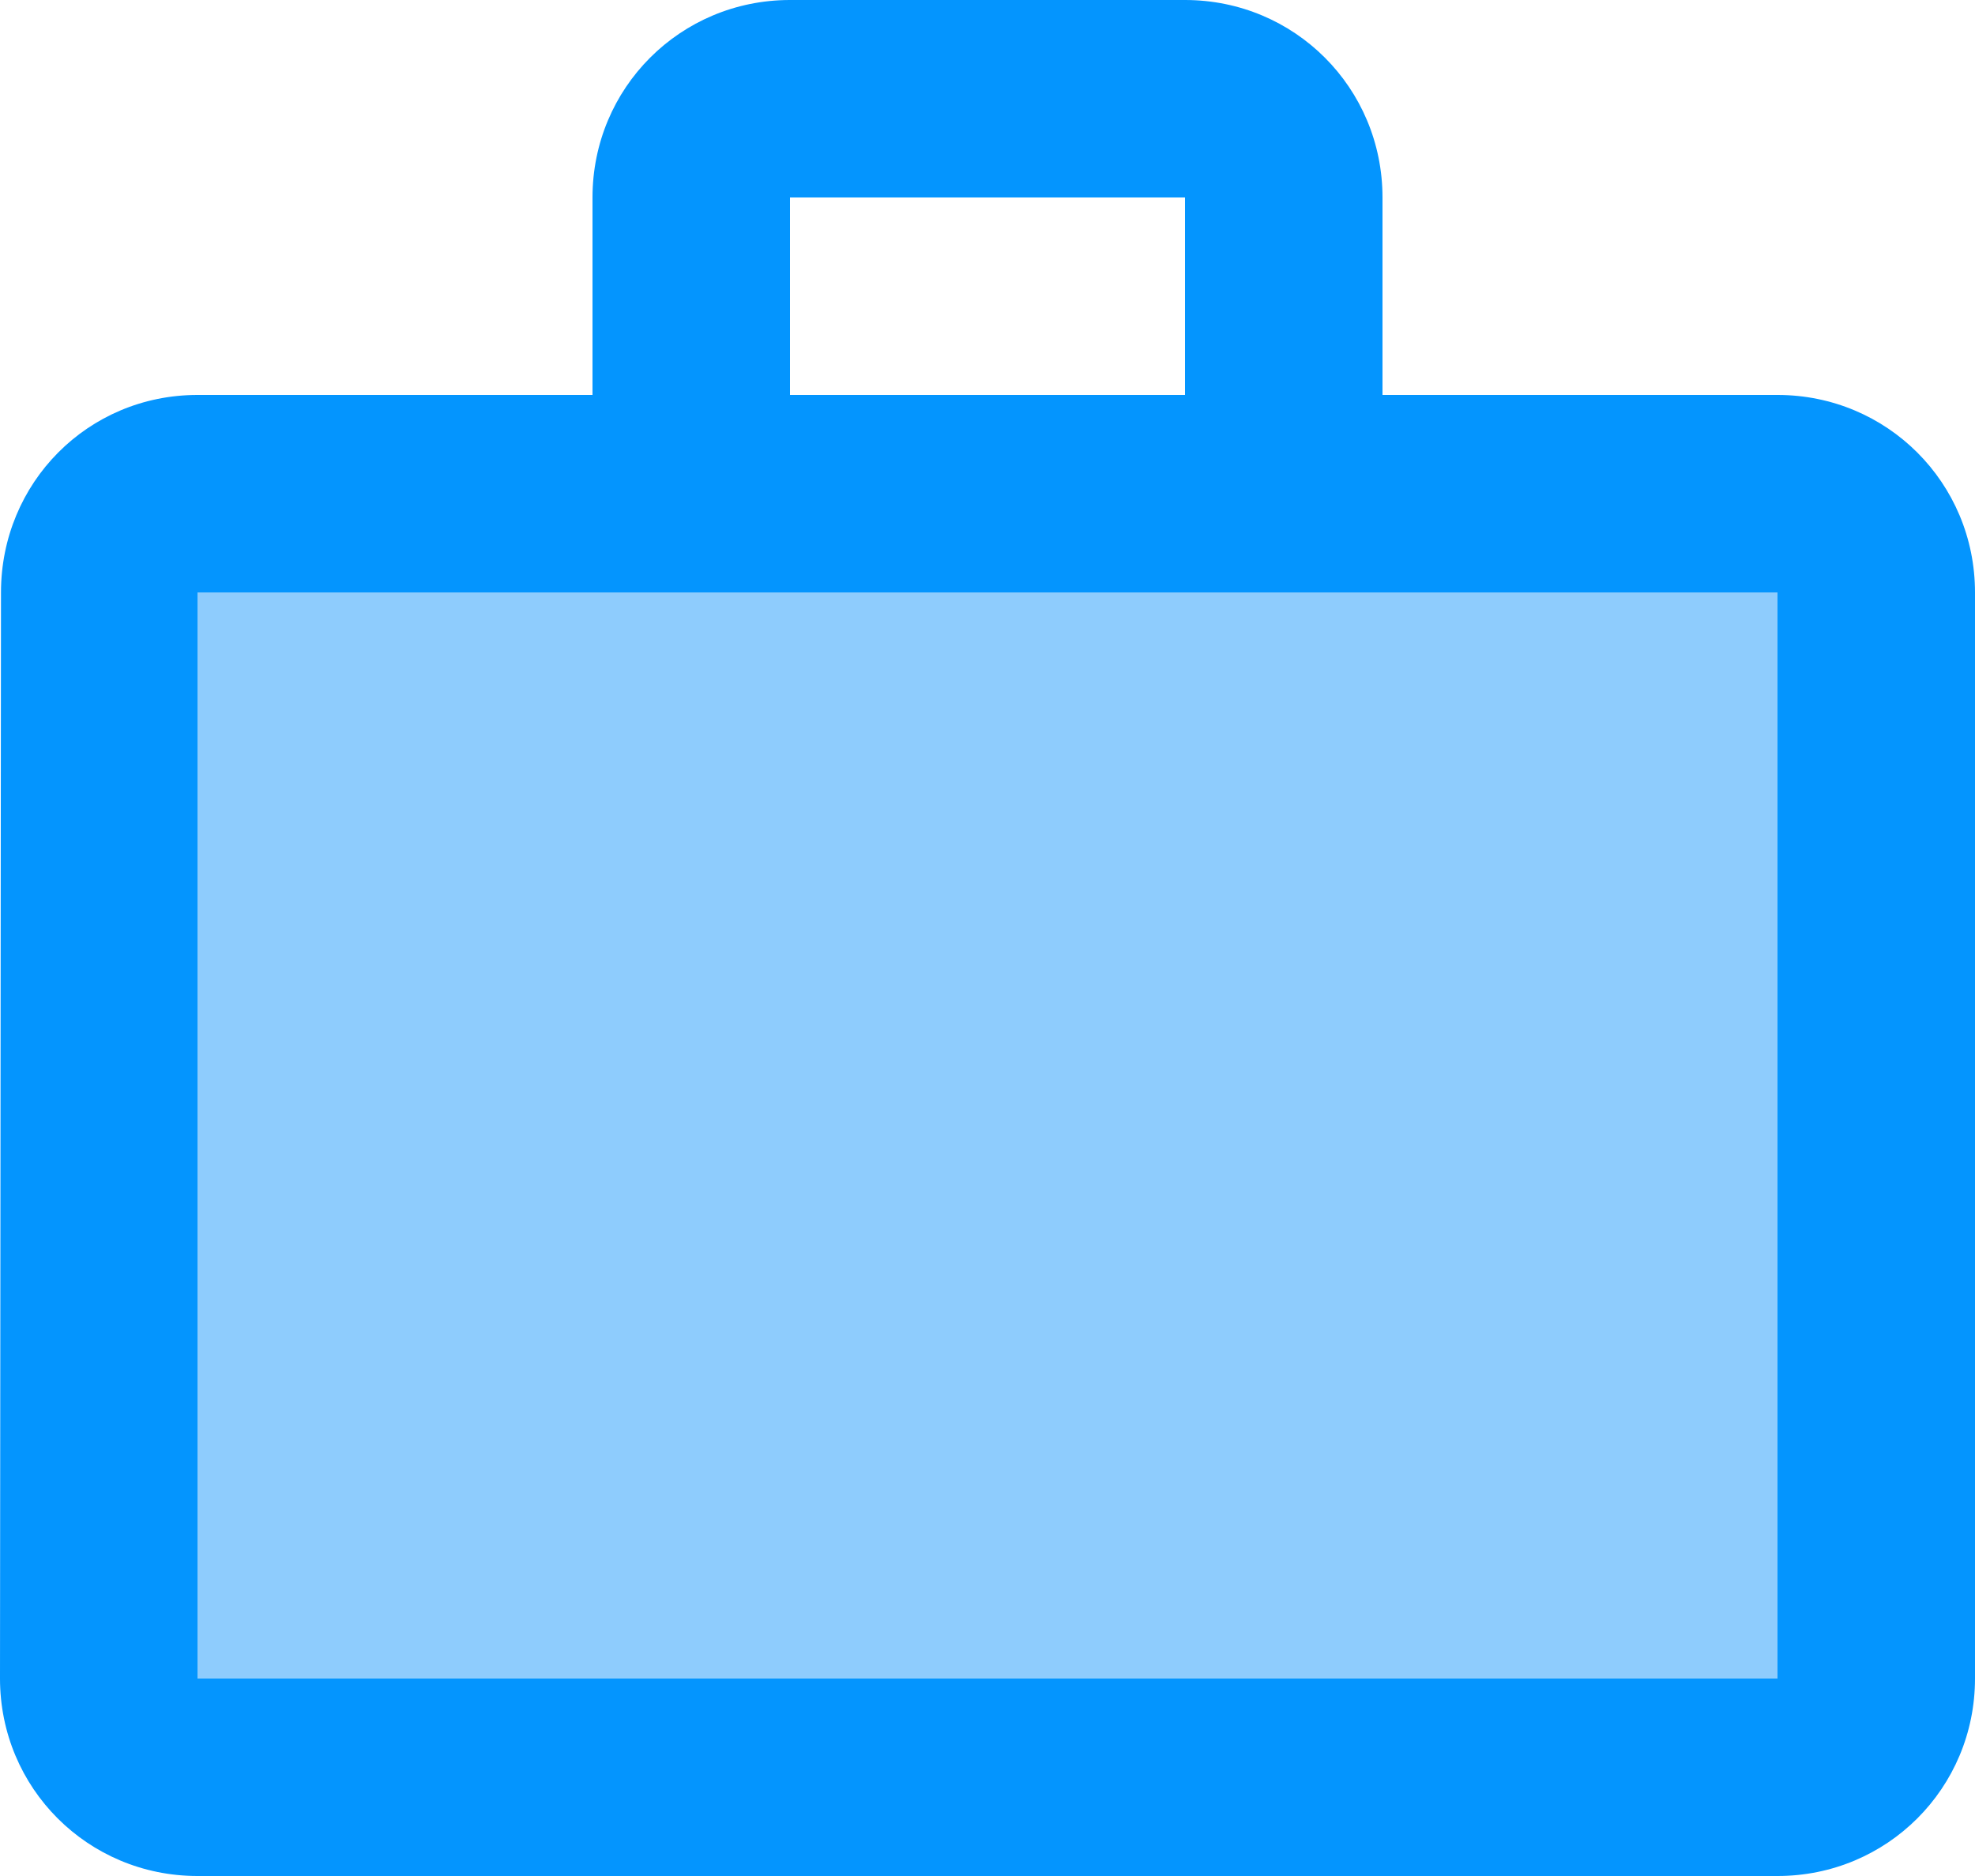
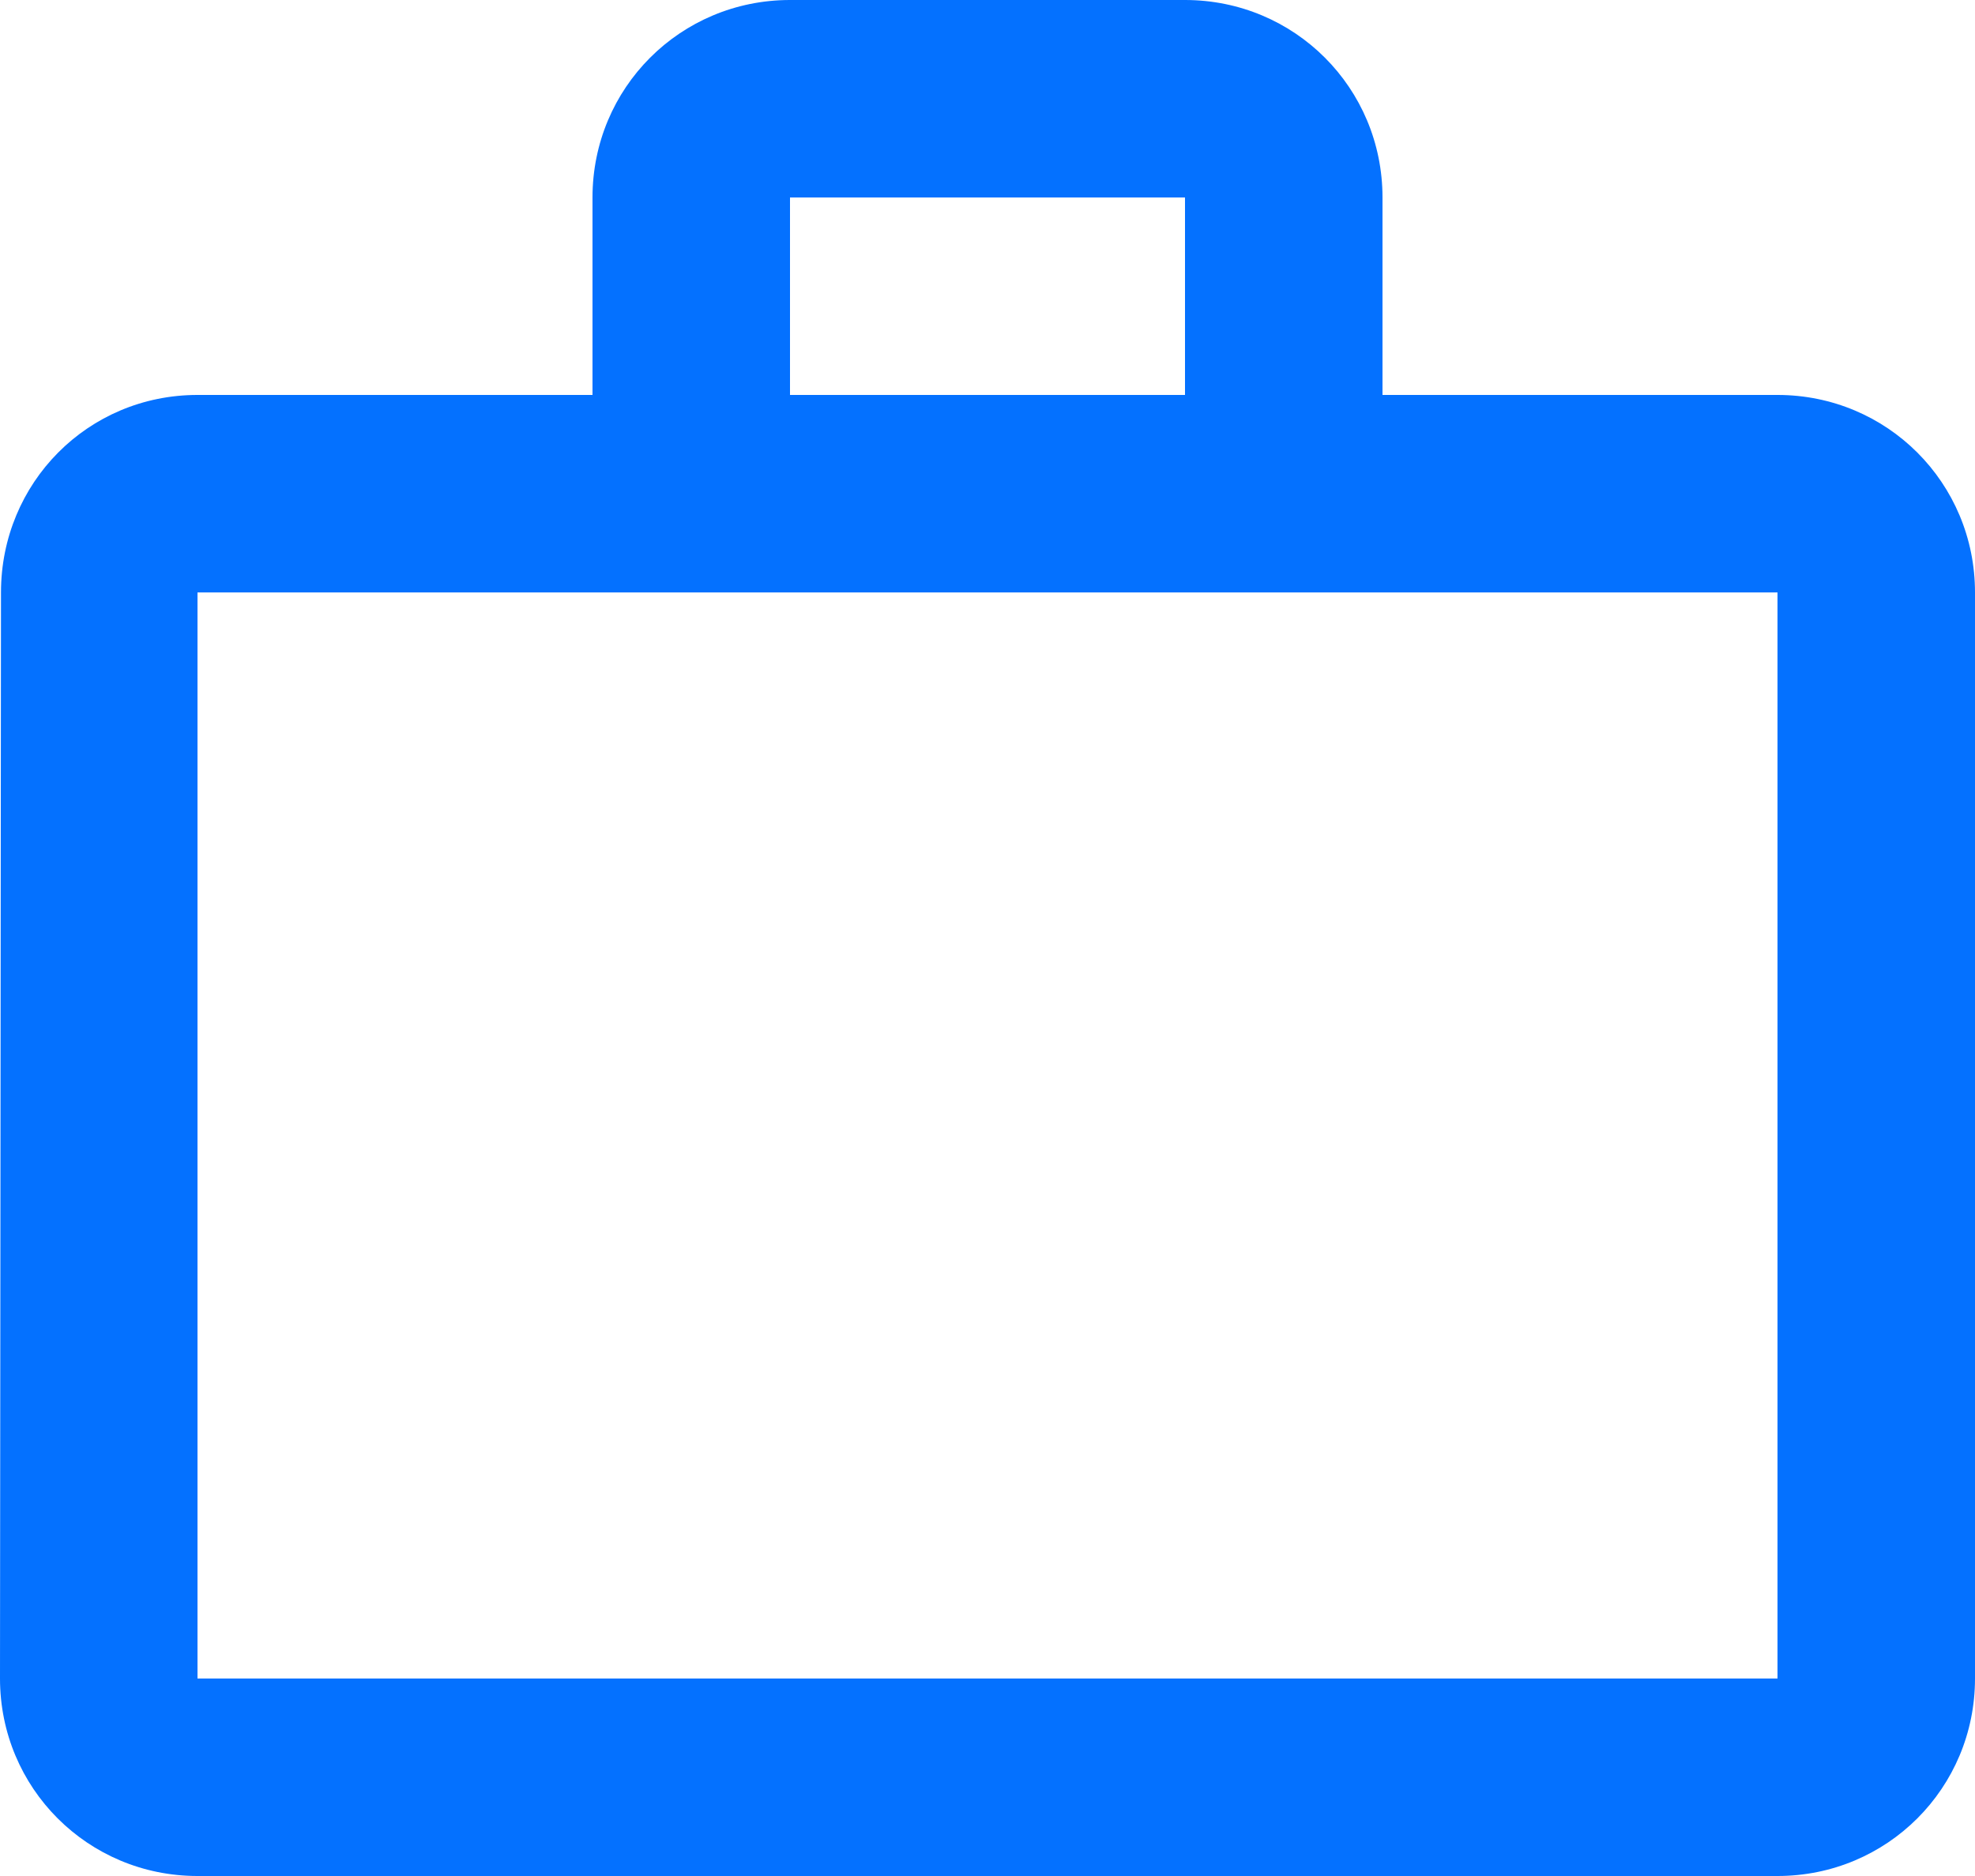
<svg xmlns="http://www.w3.org/2000/svg" width="40" height="38" viewBox="0 0 40 38" fill="none">
-   <path d="M4 11.999H36V33.999H4V11.999Z" fill="#8ECCFD" />
-   <path d="M36 8H28V4C28 1.78 26.22 0 24 0H16C13.78 0 12 1.78 12 4V8H4C1.78 8 0.02 9.78 0.02 12L0 34C0 36.22 1.78 38 4 38H36C38.22 38 40 36.22 40 34V12C40 9.78 38.22 8 36 8ZM16 4H24V8H16V4ZM36 34H4V12H36V34Z" fill="#0495FE" />
+   <path d="M4 11.999H36V33.999H4V11.999Z" fill="transparent" />
+   <path d="M36 8H28V4C28 1.78 26.22 0 24 0H16C13.78 0 12 1.78 12 4V8H4C1.78 8 0.02 9.78 0.02 12L0 34C0 36.22 1.78 38 4 38H36C38.22 38 40 36.22 40 34V12C40 9.78 38.22 8 36 8ZM16 4H24V8H16V4ZM36 34H4V12H36V34Z" fill="#0471FF" />
</svg>
